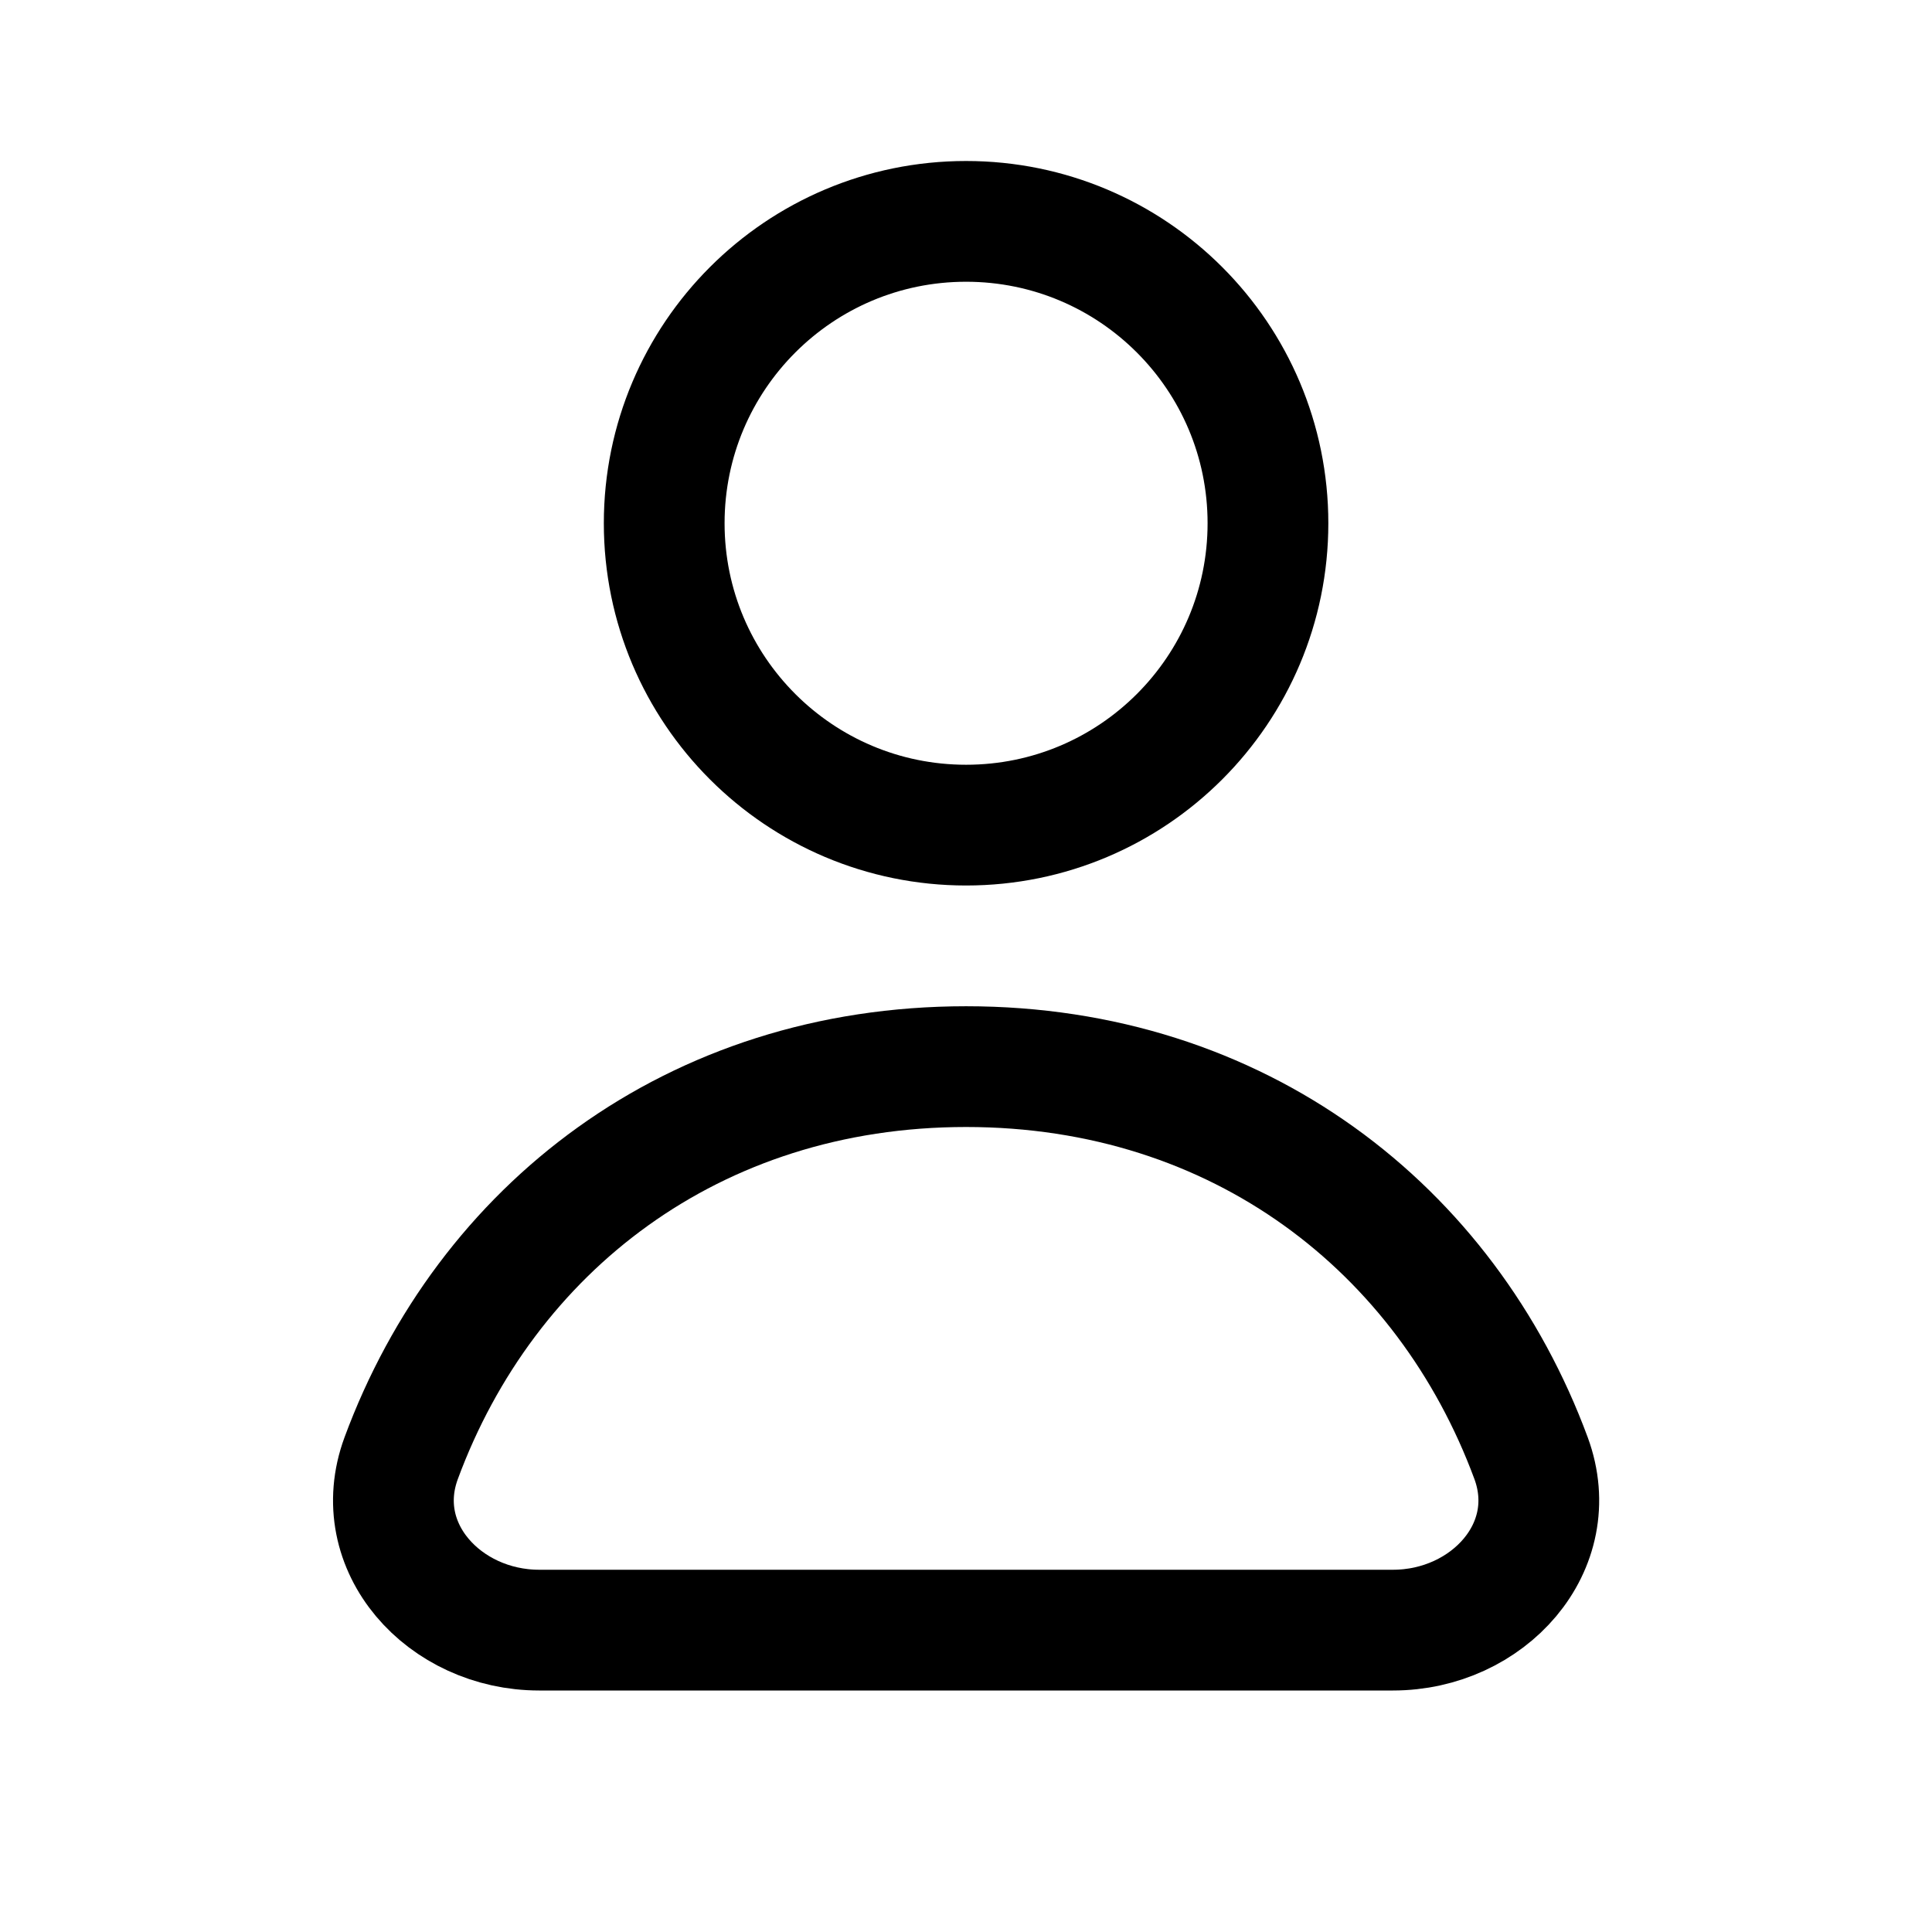
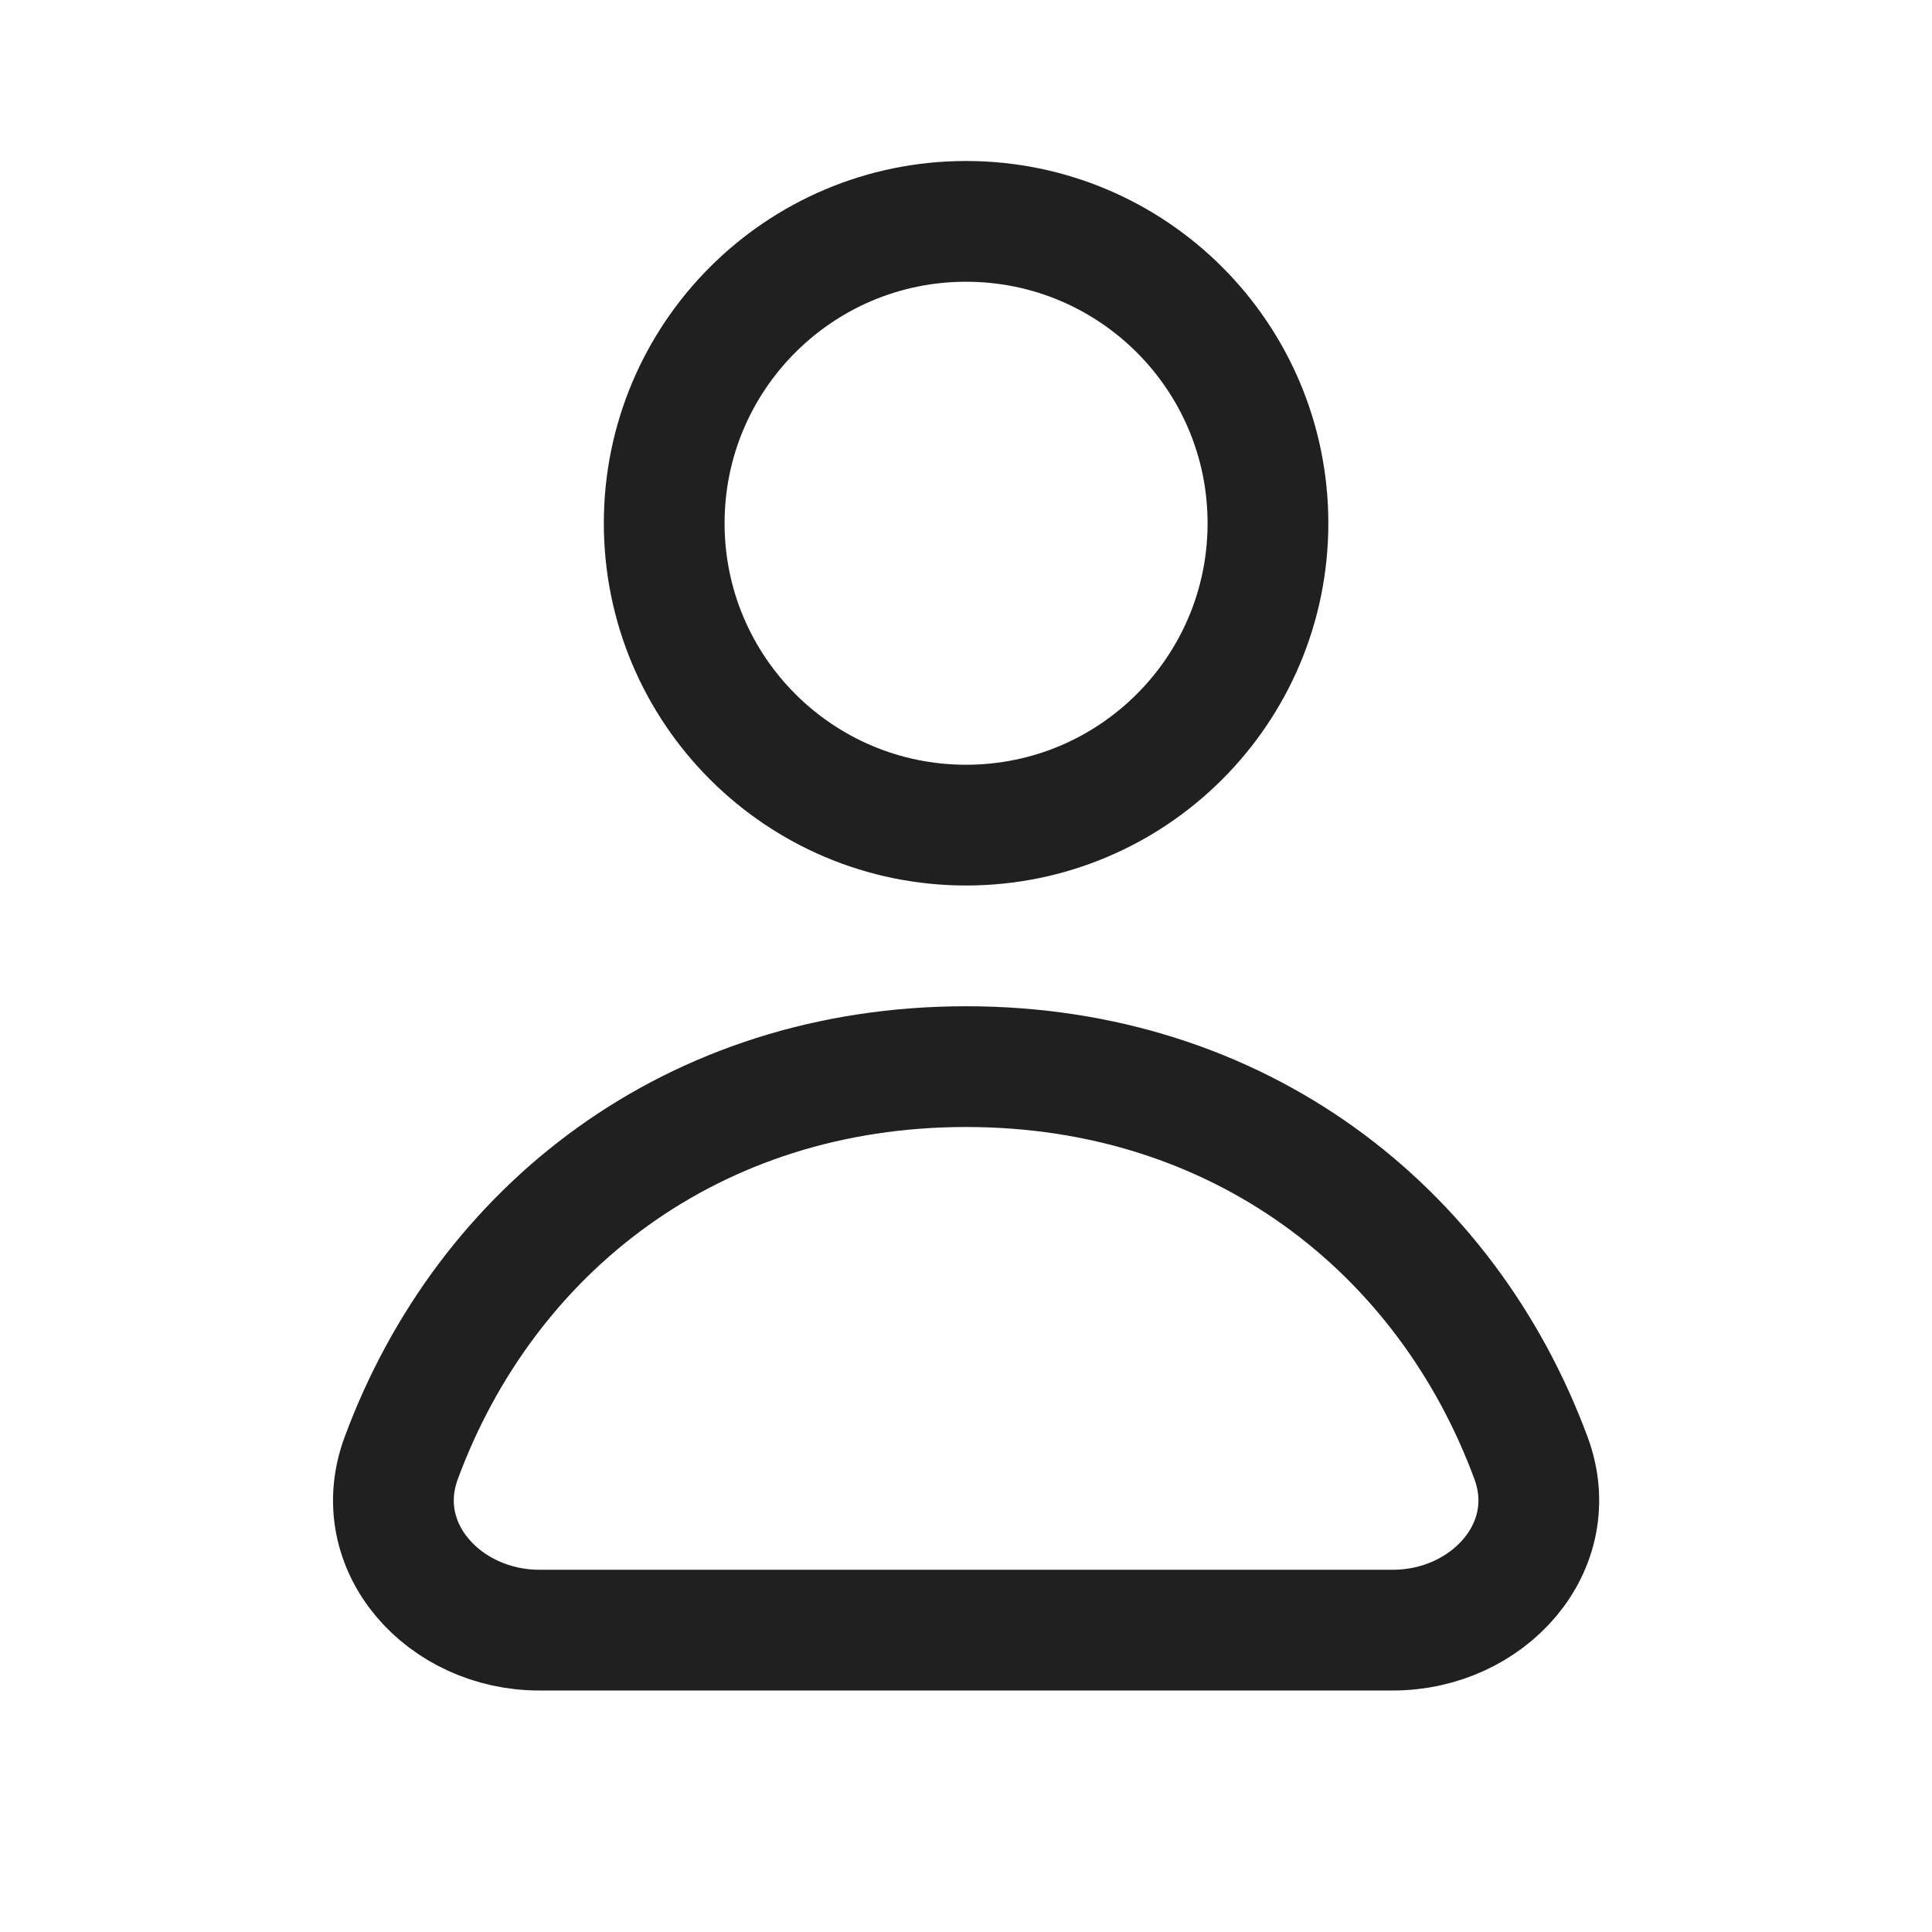
<svg xmlns="http://www.w3.org/2000/svg" width="24" height="24" viewBox="0 0 24 24" fill="none" data-fui-icon="true">
-   <path d="M15.751 6.5C15.751 8.571 14.072 10.25 12.001 10.25 9.93 10.25 8.251 8.571 8.251 6.5 8.251 4.429 9.93 2.75 12.001 2.75 14.072 2.75 15.751 4.429 15.751 6.5zM12.001 13.25C8.61 13.25 6.037 15.264 4.984 18.113 4.575 19.218 5.519 20.25 6.698 20.25H17.304C18.483 20.25 19.427 19.218 19.019 18.113 17.965 15.264 15.392 13.25 12.001 13.25z" stroke="currentColor" stroke-width="1.5" stroke-linejoin="round" />
+   <path d="M15.751 6.5C15.751 8.571 14.072 10.25 12.001 10.25 9.93 10.25 8.251 8.571 8.251 6.5 8.251 4.429 9.93 2.75 12.001 2.75 14.072 2.75 15.751 4.429 15.751 6.5zM12.001 13.25C8.61 13.25 6.037 15.264 4.984 18.113 4.575 19.218 5.519 20.25 6.698 20.25H17.304C18.483 20.25 19.427 19.218 19.019 18.113 17.965 15.264 15.392 13.25 12.001 13.25z" stroke="currentColor" stroke-opacity=".875" stroke-width="1.5" stroke-linejoin="round" />
</svg>
